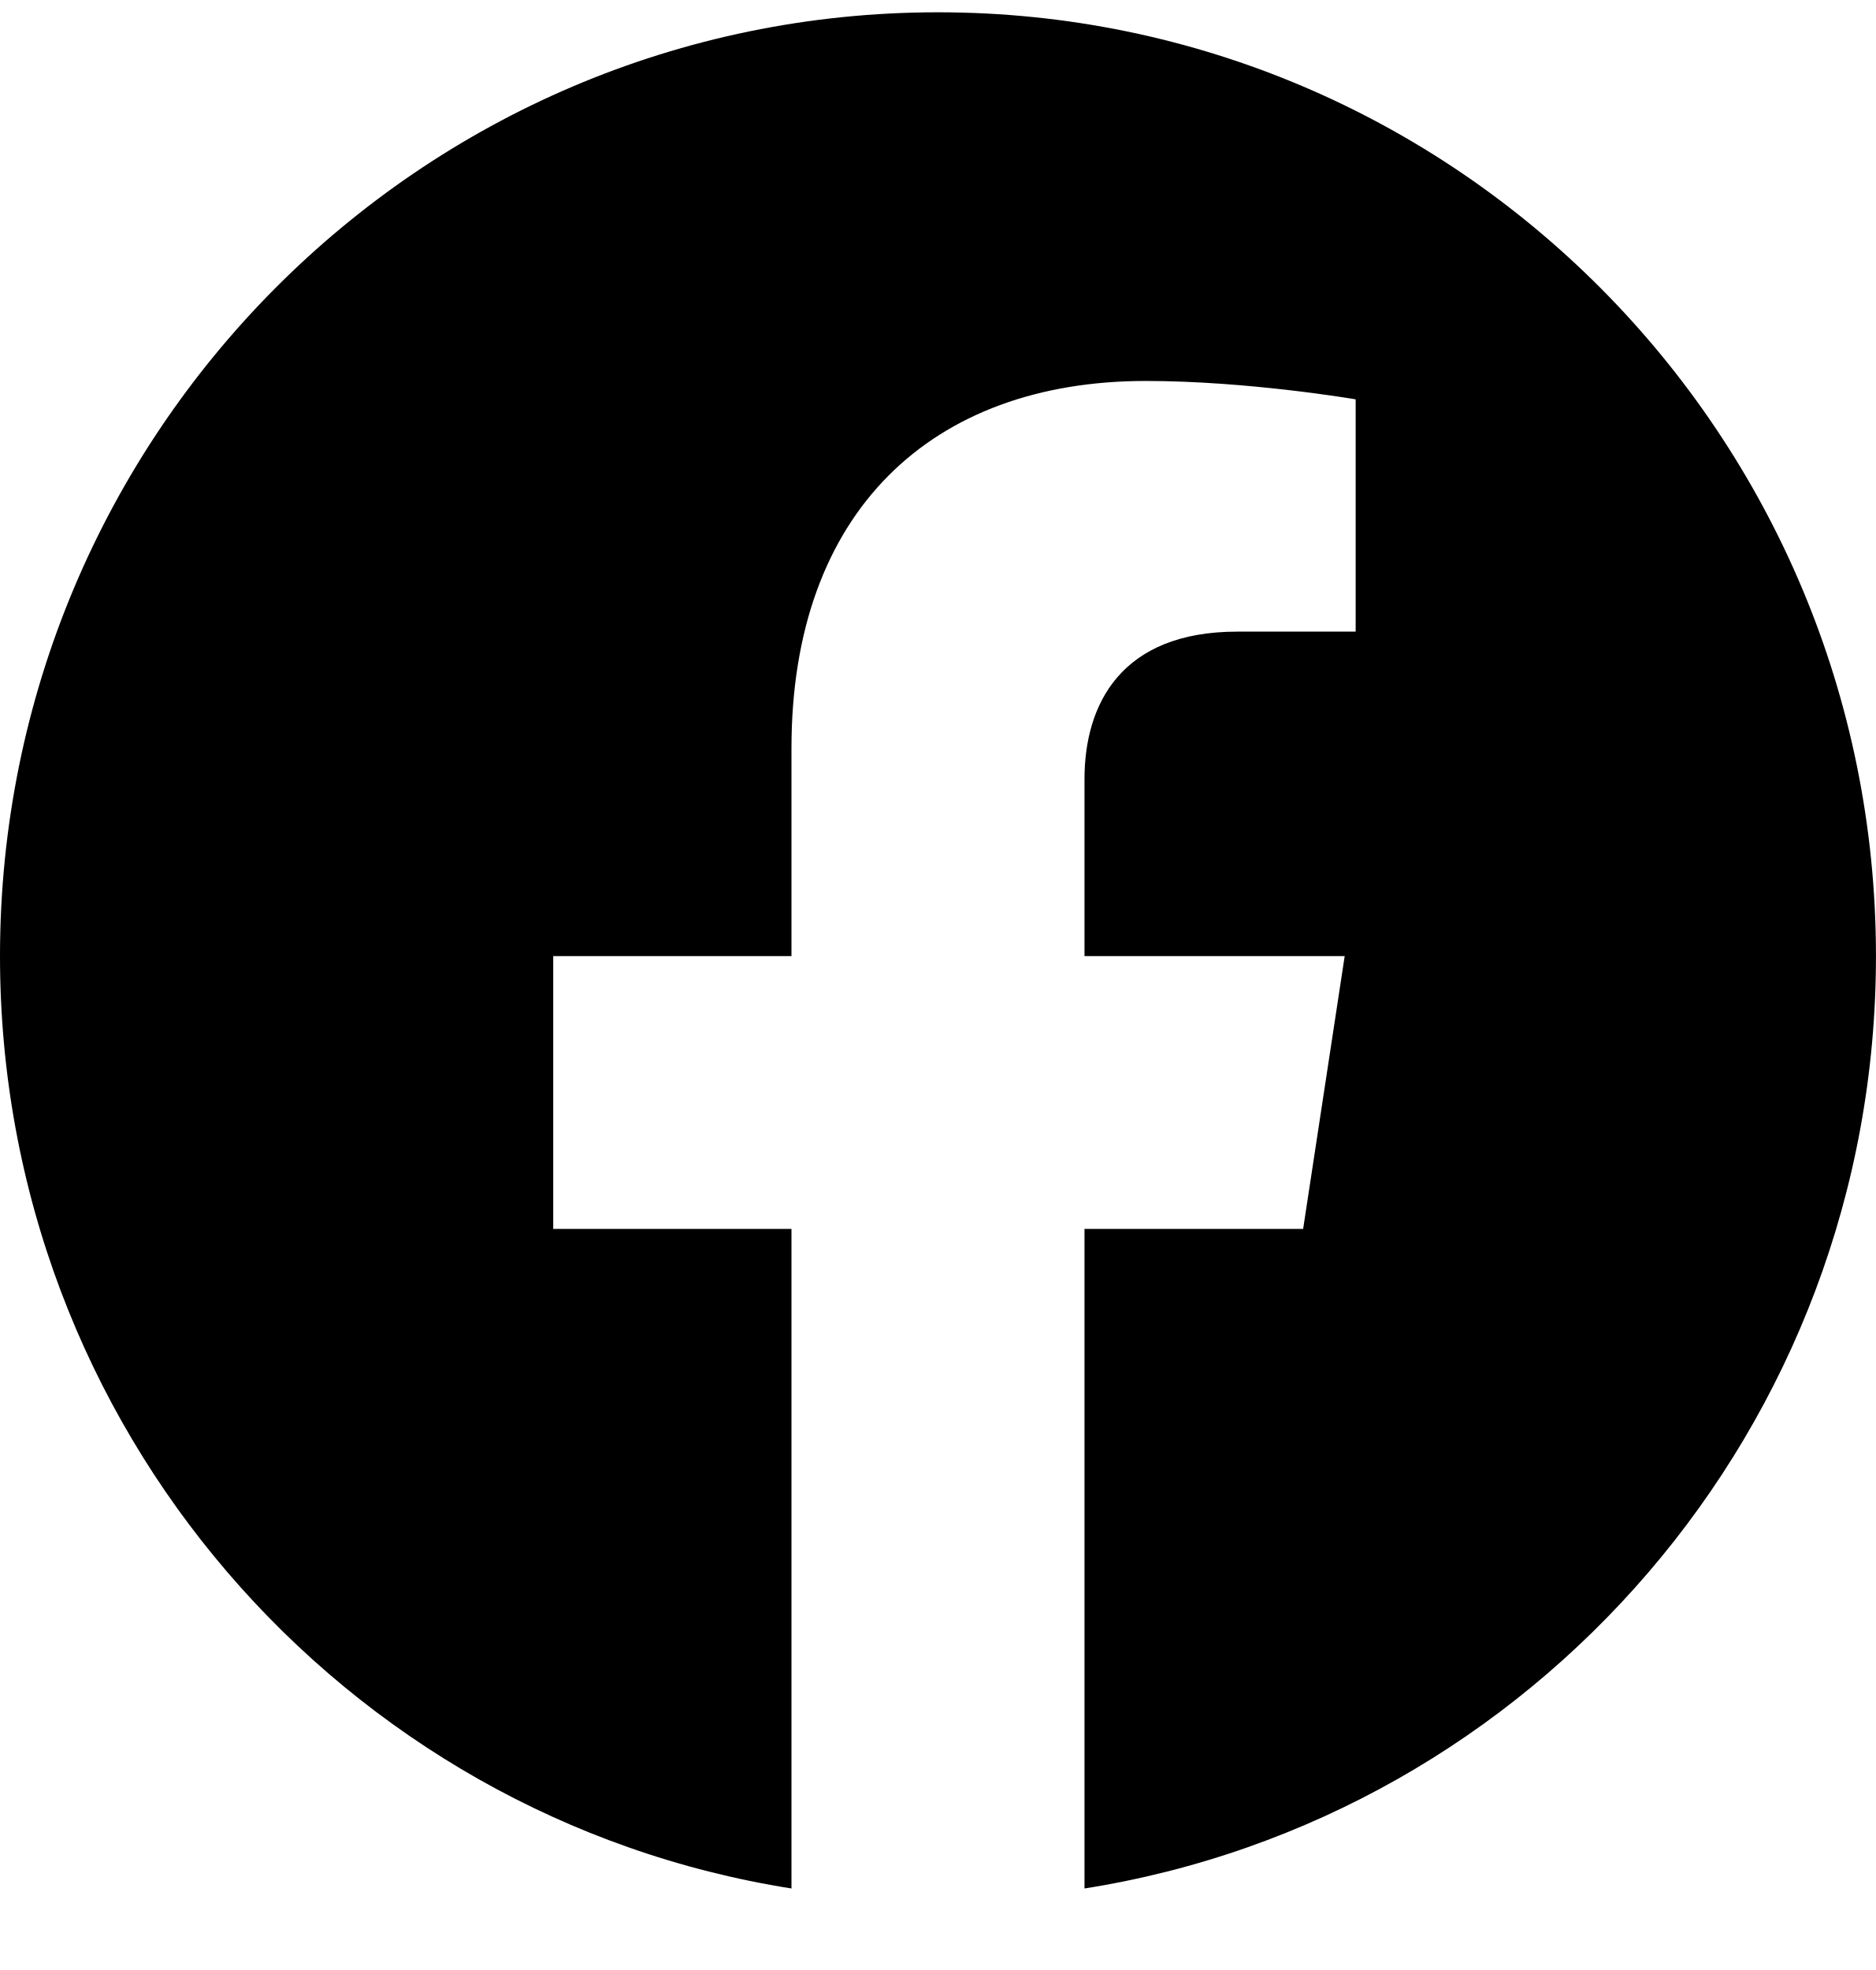
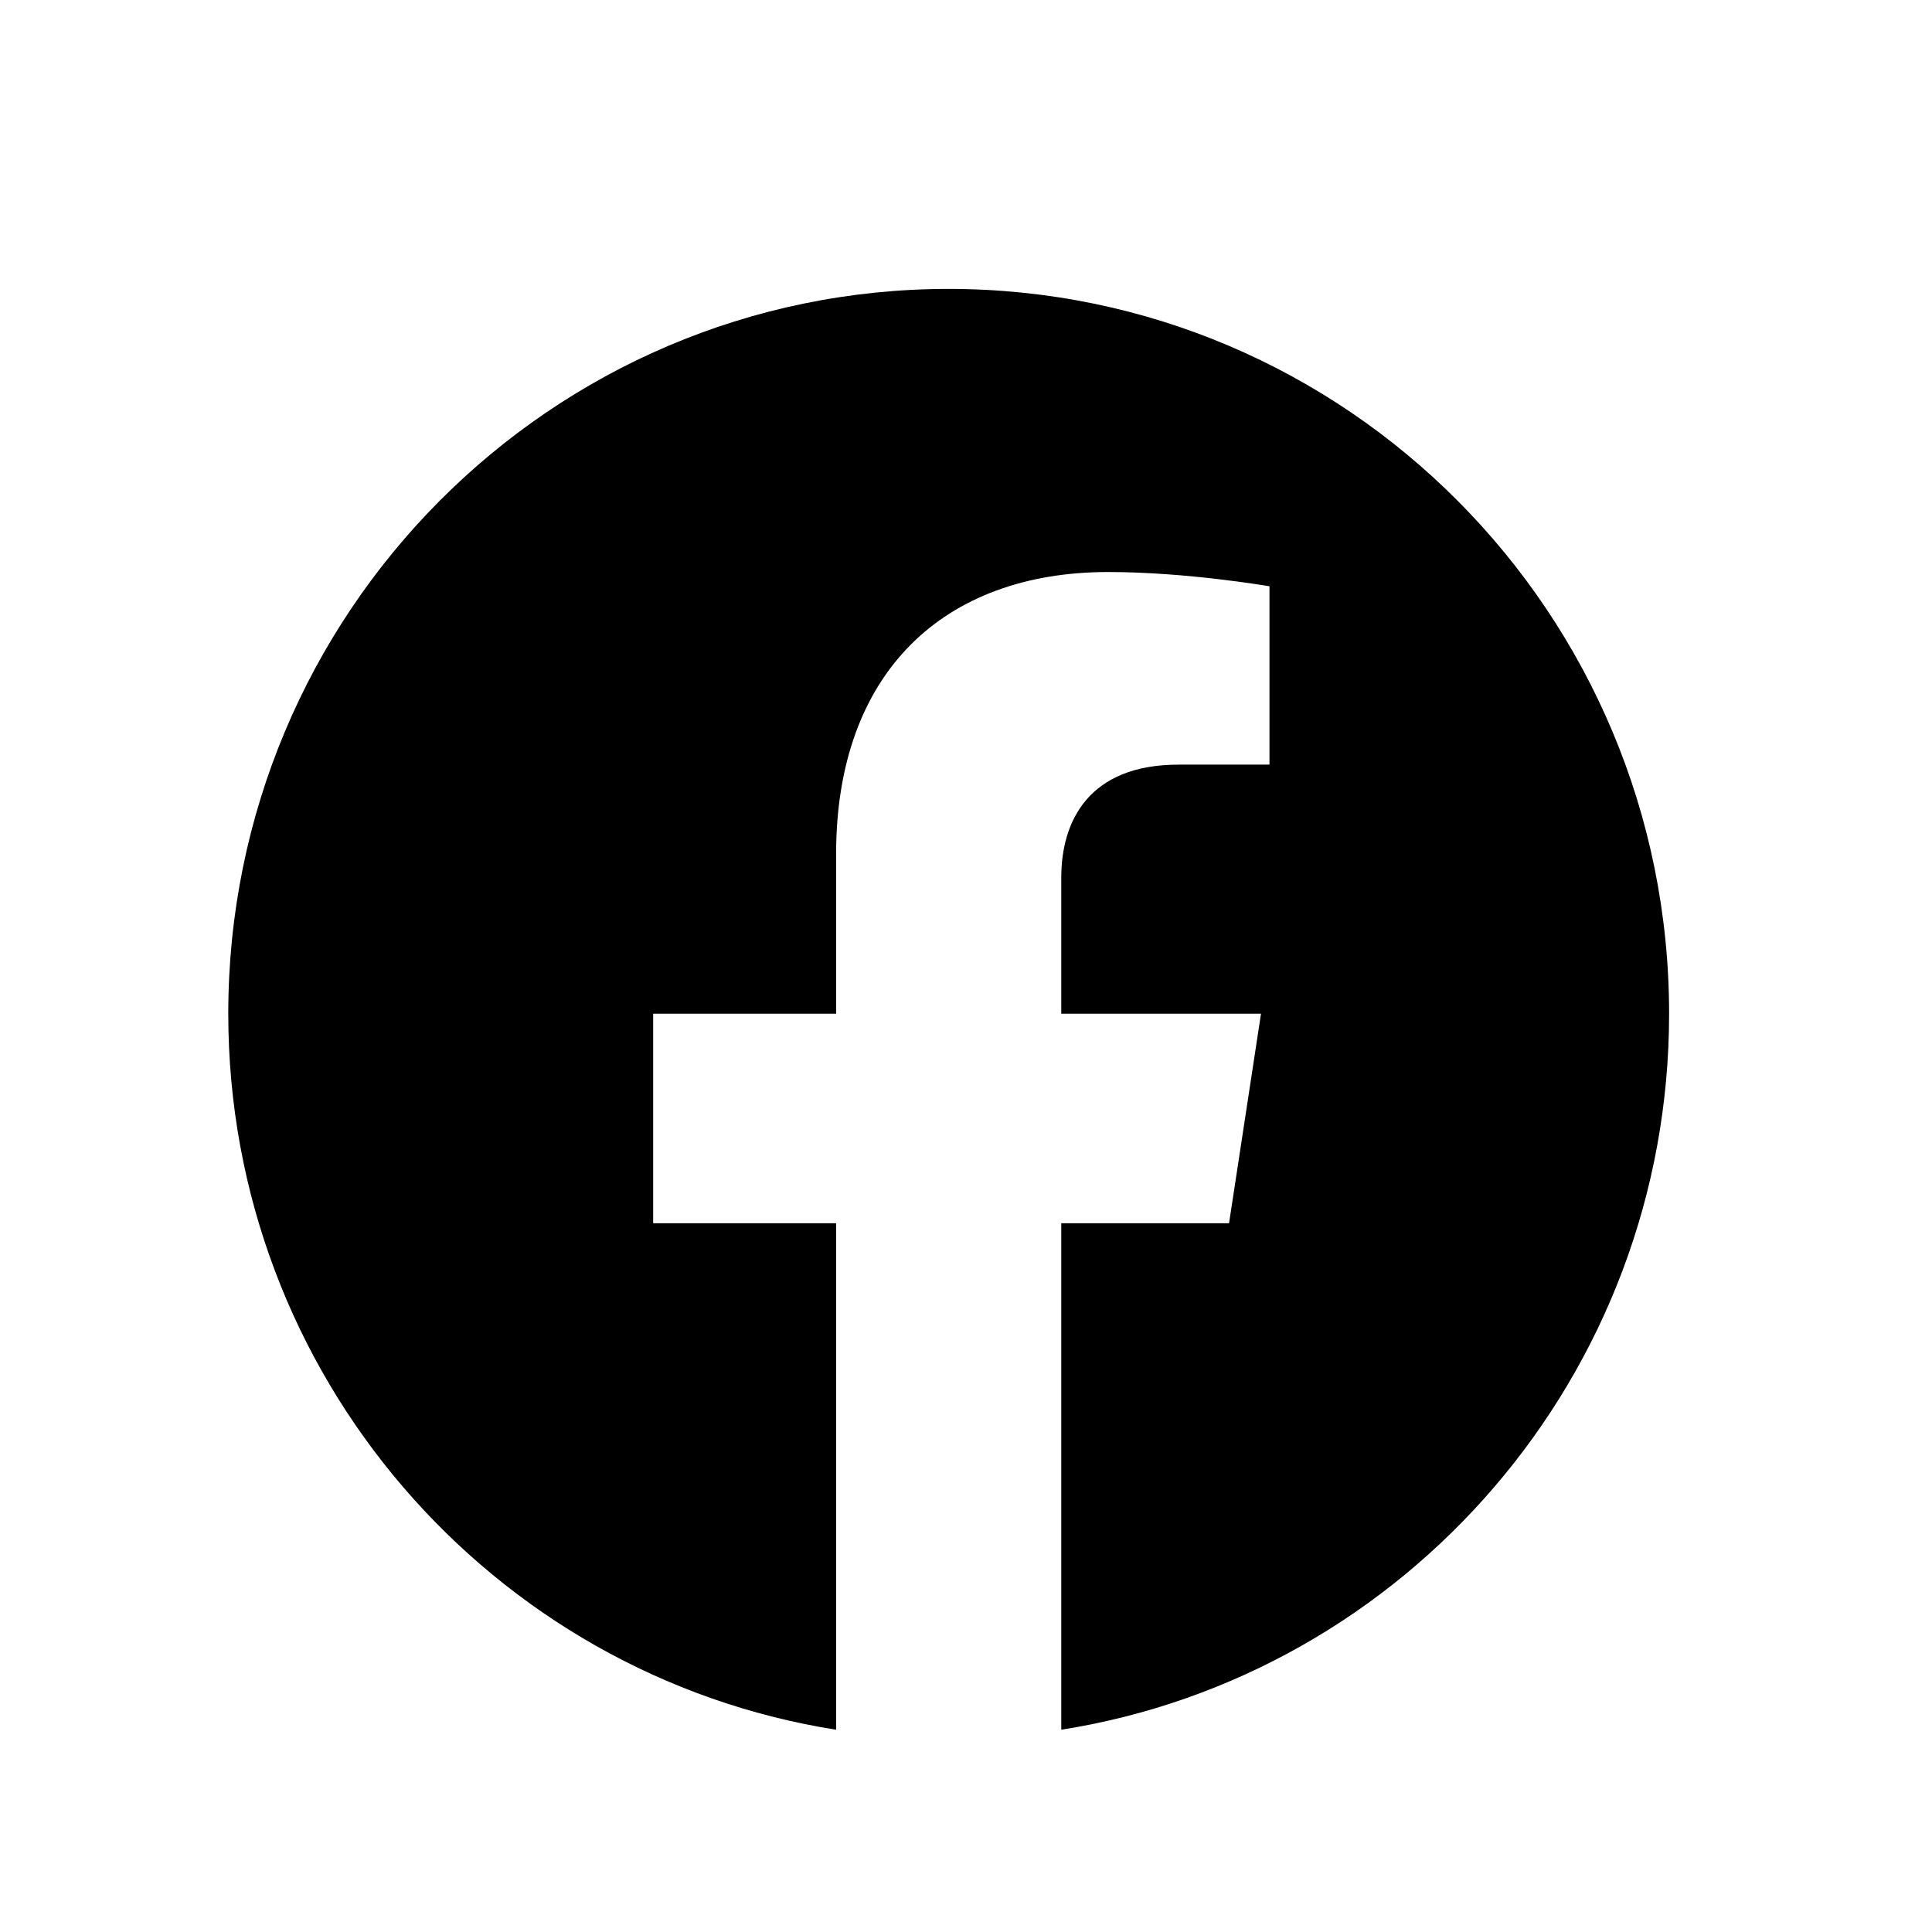
- <svg xmlns="http://www.w3.org/2000/svg" width="20" height="21" viewBox="0 0 20 21" fill="none">
-   <path d="M20 10.192C20 4.635 15.523 0.131 10 0.131C4.477 0.131 0 4.635 0 10.192C0 15.214 3.657 19.376 8.438 20.131V13.1H5.898V10.192H8.438V7.975C8.438 5.454 9.931 4.061 12.215 4.061C13.309 4.061 14.453 4.257 14.453 4.257V6.733H13.192C11.95 6.733 11.562 7.509 11.562 8.305V10.192H14.336L13.893 13.1H11.562V20.131C16.343 19.376 20 15.214 20 10.192Z" fill="black" />
+ <svg xmlns="http://www.w3.org/2000/svg" width="13" height="13" viewBox="0 0 13 13" fill="none">
+   <path d="M11.231 6.821C11.231 4.128 9.061 1.944 6.383 1.944C3.706 1.944 1.536 4.128 1.536 6.821C1.536 9.255 3.309 11.273 5.626 11.639V8.231H4.395V6.821H5.626V5.747C5.626 4.525 6.35 3.849 7.457 3.849C7.987 3.849 8.542 3.945 8.542 3.945V5.145H7.931C7.329 5.145 7.141 5.521 7.141 5.906V6.821H8.485L8.27 8.231H7.141V11.639C9.458 11.273 11.231 9.255 11.231 6.821Z" fill="black" />
</svg>
